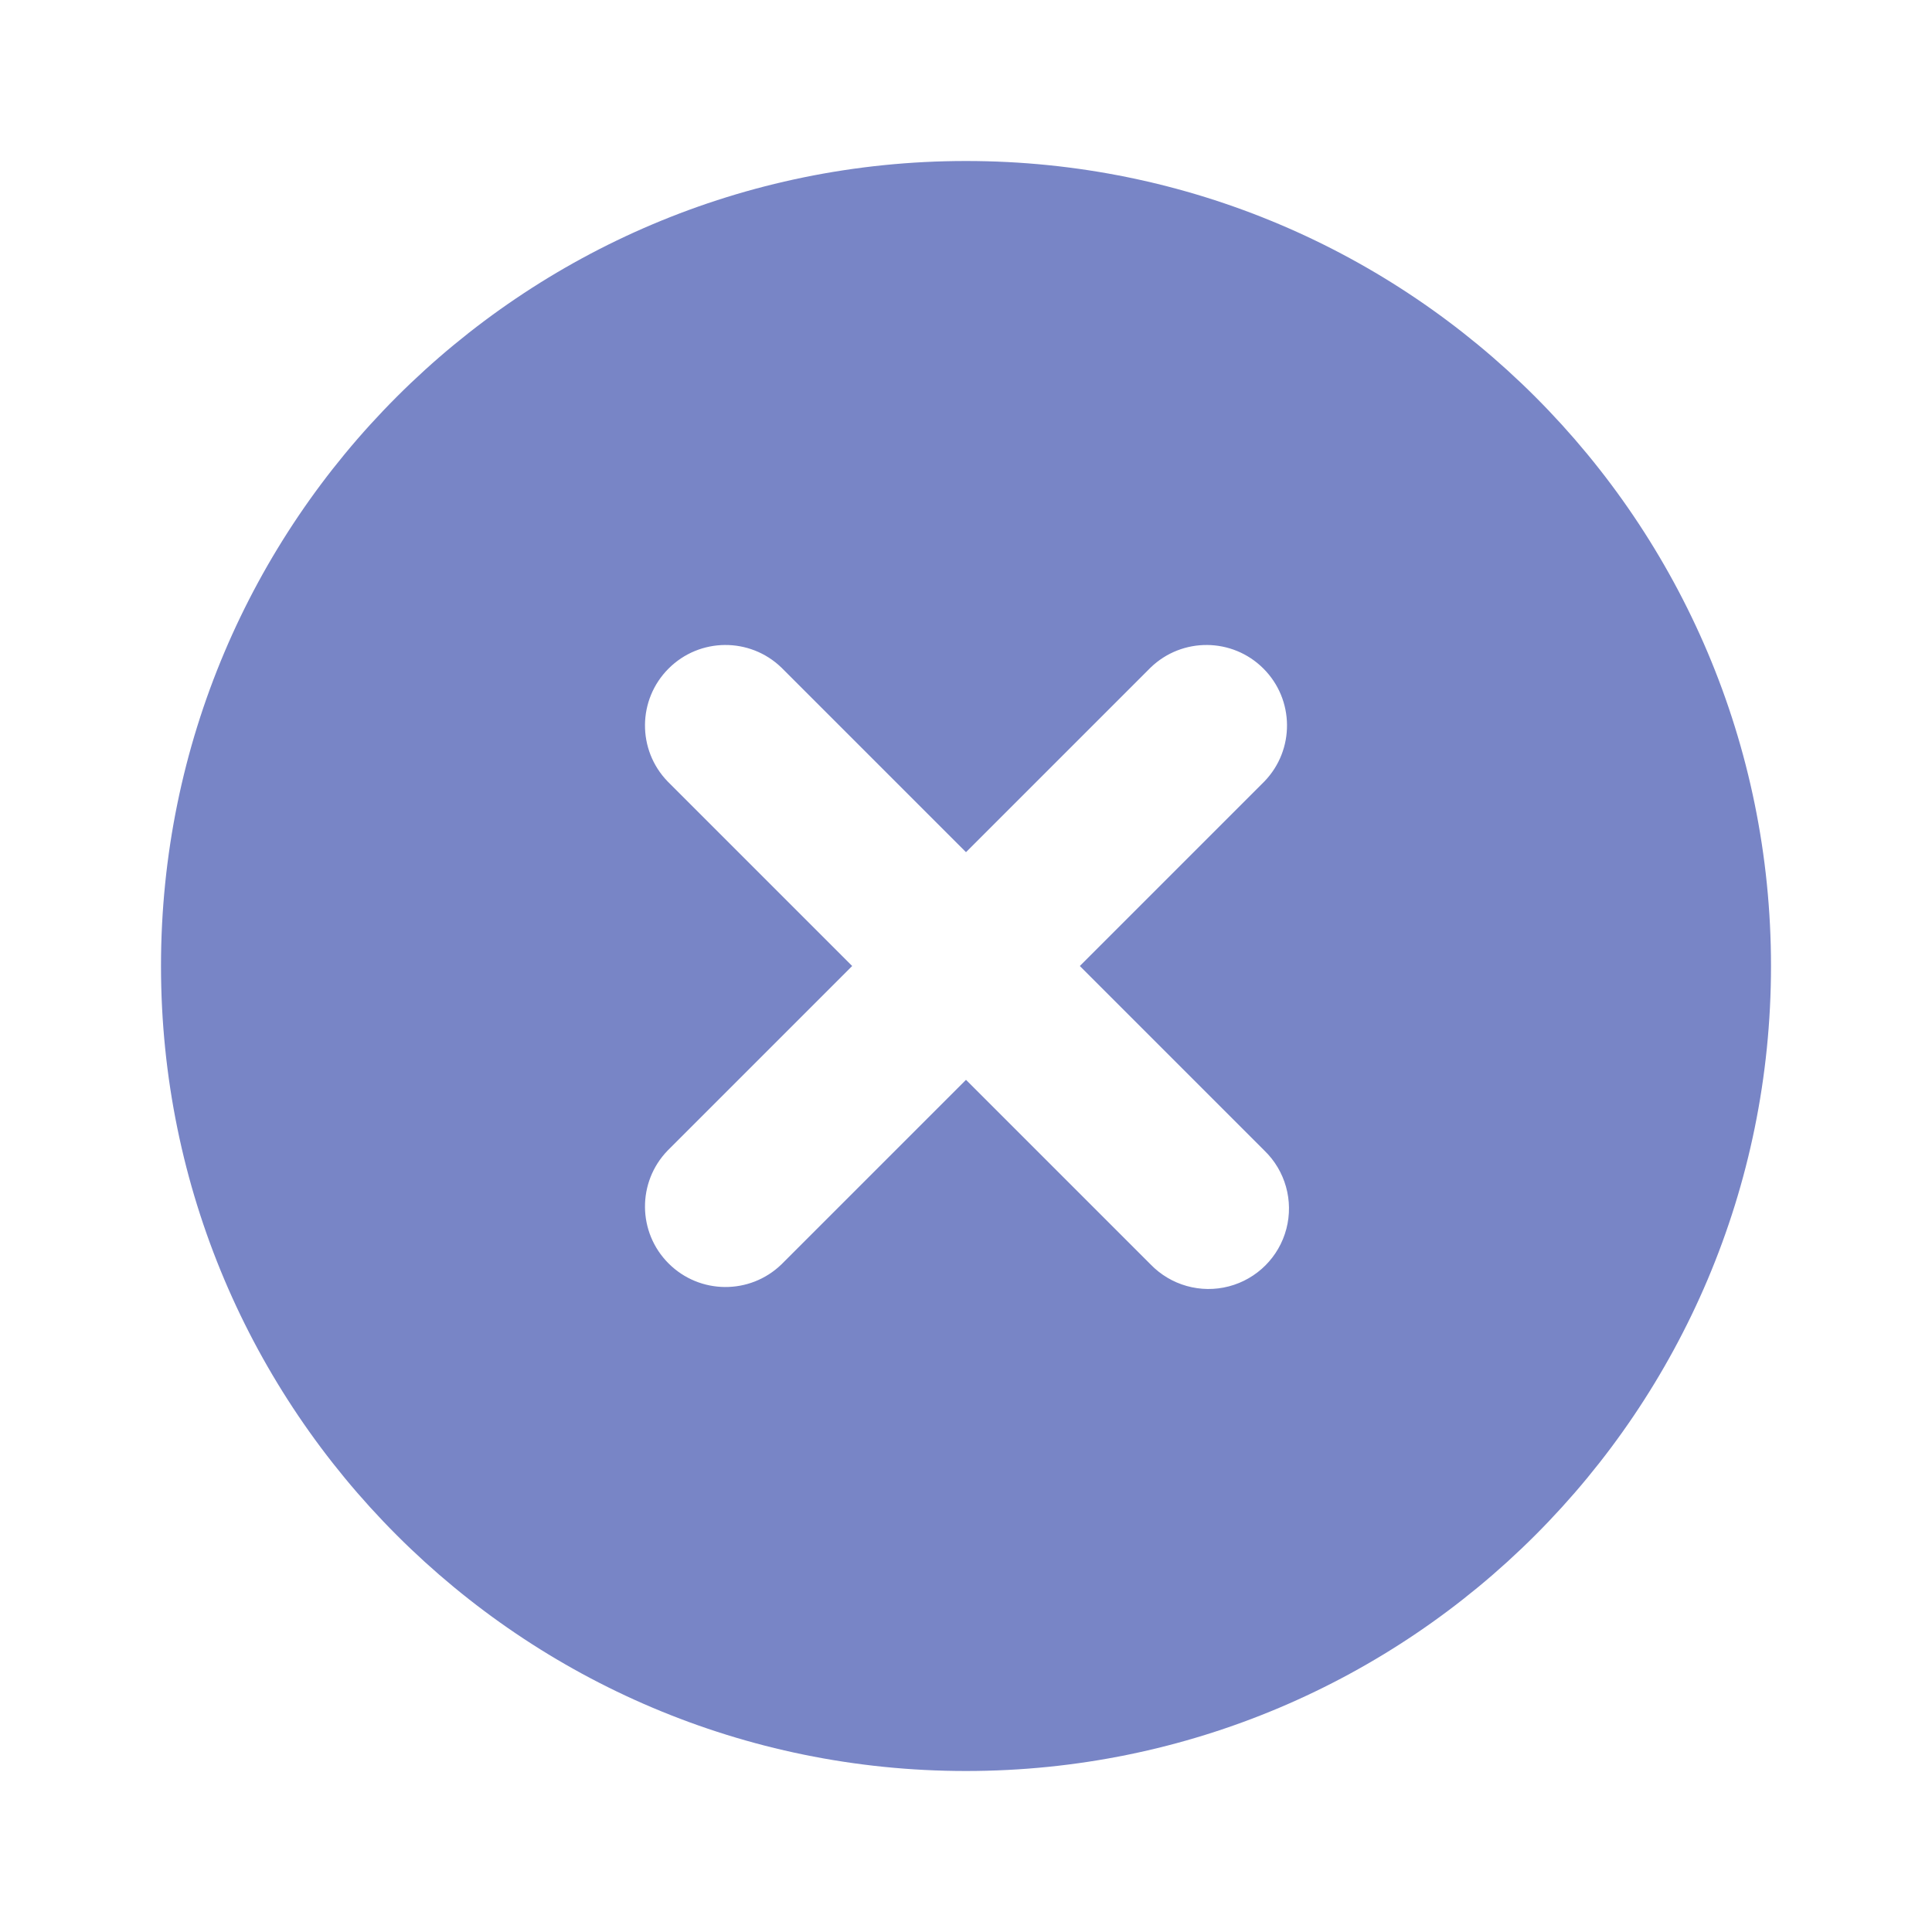
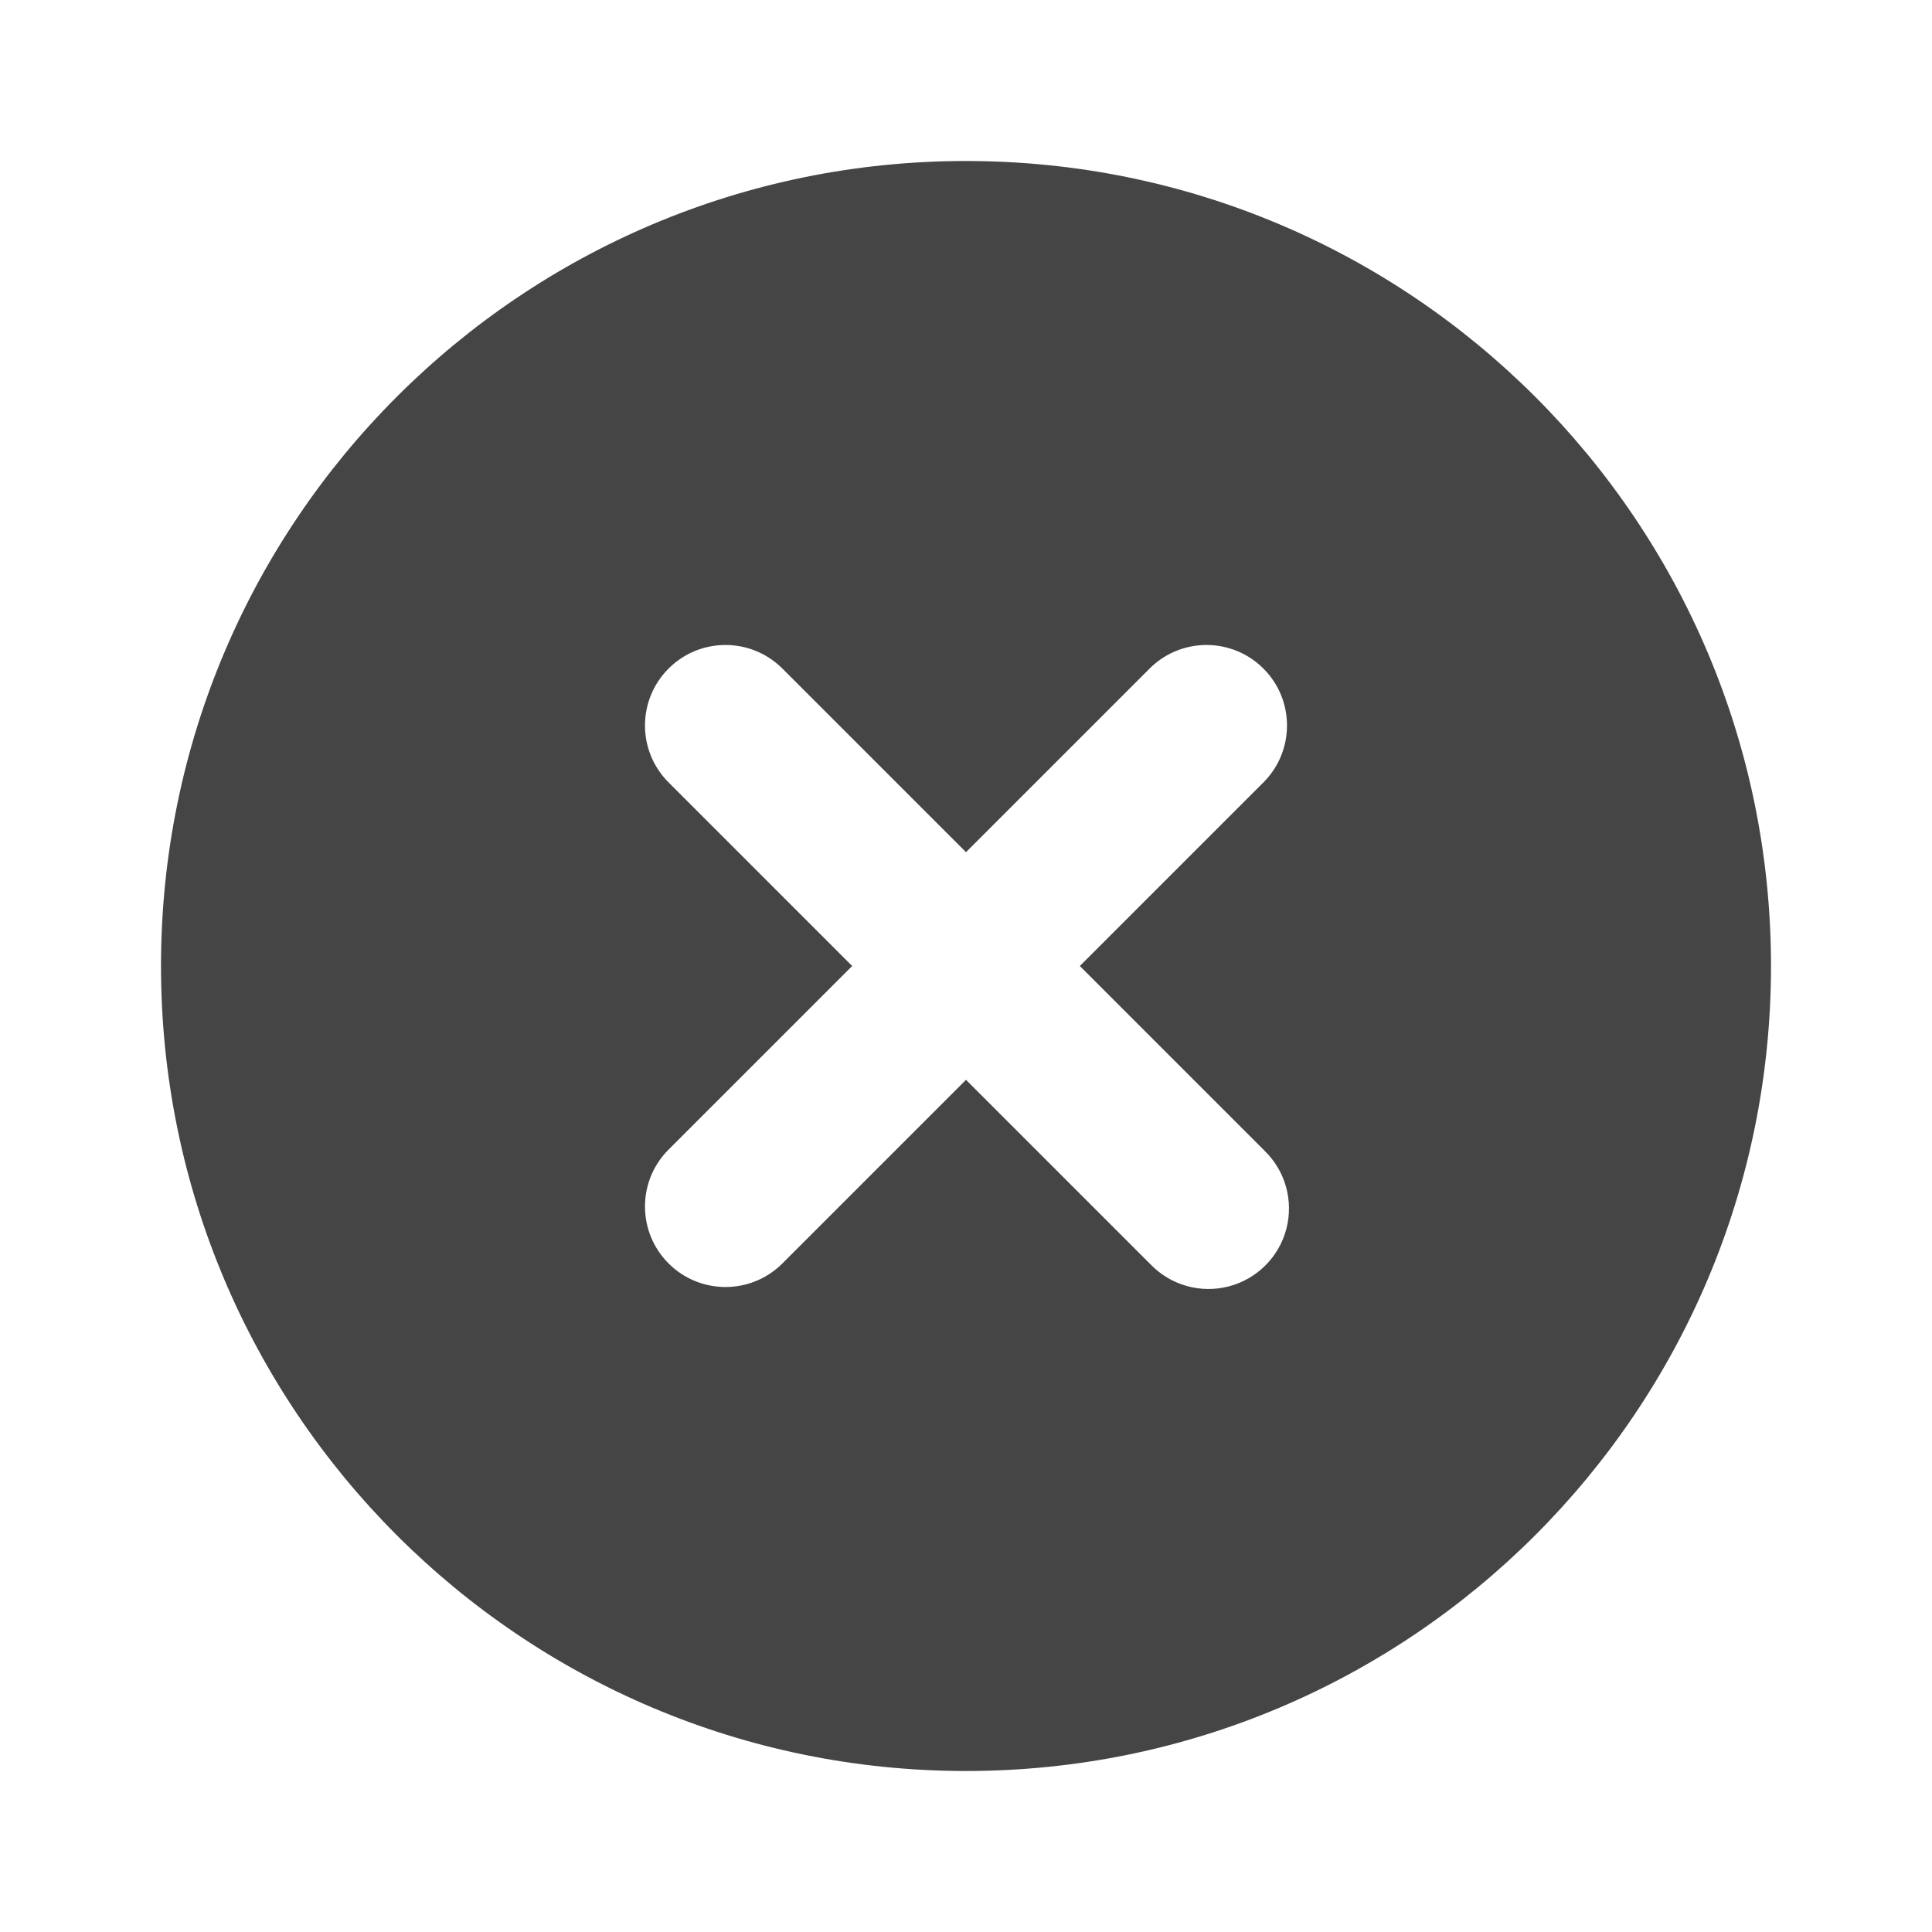
- <svg xmlns="http://www.w3.org/2000/svg" fill="#7885c6" width="800px" height="800px" viewBox="0 0 24 24">
+ <svg xmlns="http://www.w3.org/2000/svg" fill="#454545" width="800px" height="800px" viewBox="0 0 24 24">
  <path d="M12,2A10,10,0,1,0,22,12,10,10,0,0,0,12,2Zm3.707,12.293a1,1,0,1,1-1.414,1.414L12,13.414,9.707,15.707a1,1,0,0,1-1.414-1.414L10.586,12,8.293,9.707A1,1,0,0,1,9.707,8.293L12,10.586l2.293-2.293a1,1,0,0,1,1.414,1.414L13.414,12Z" />
</svg>
